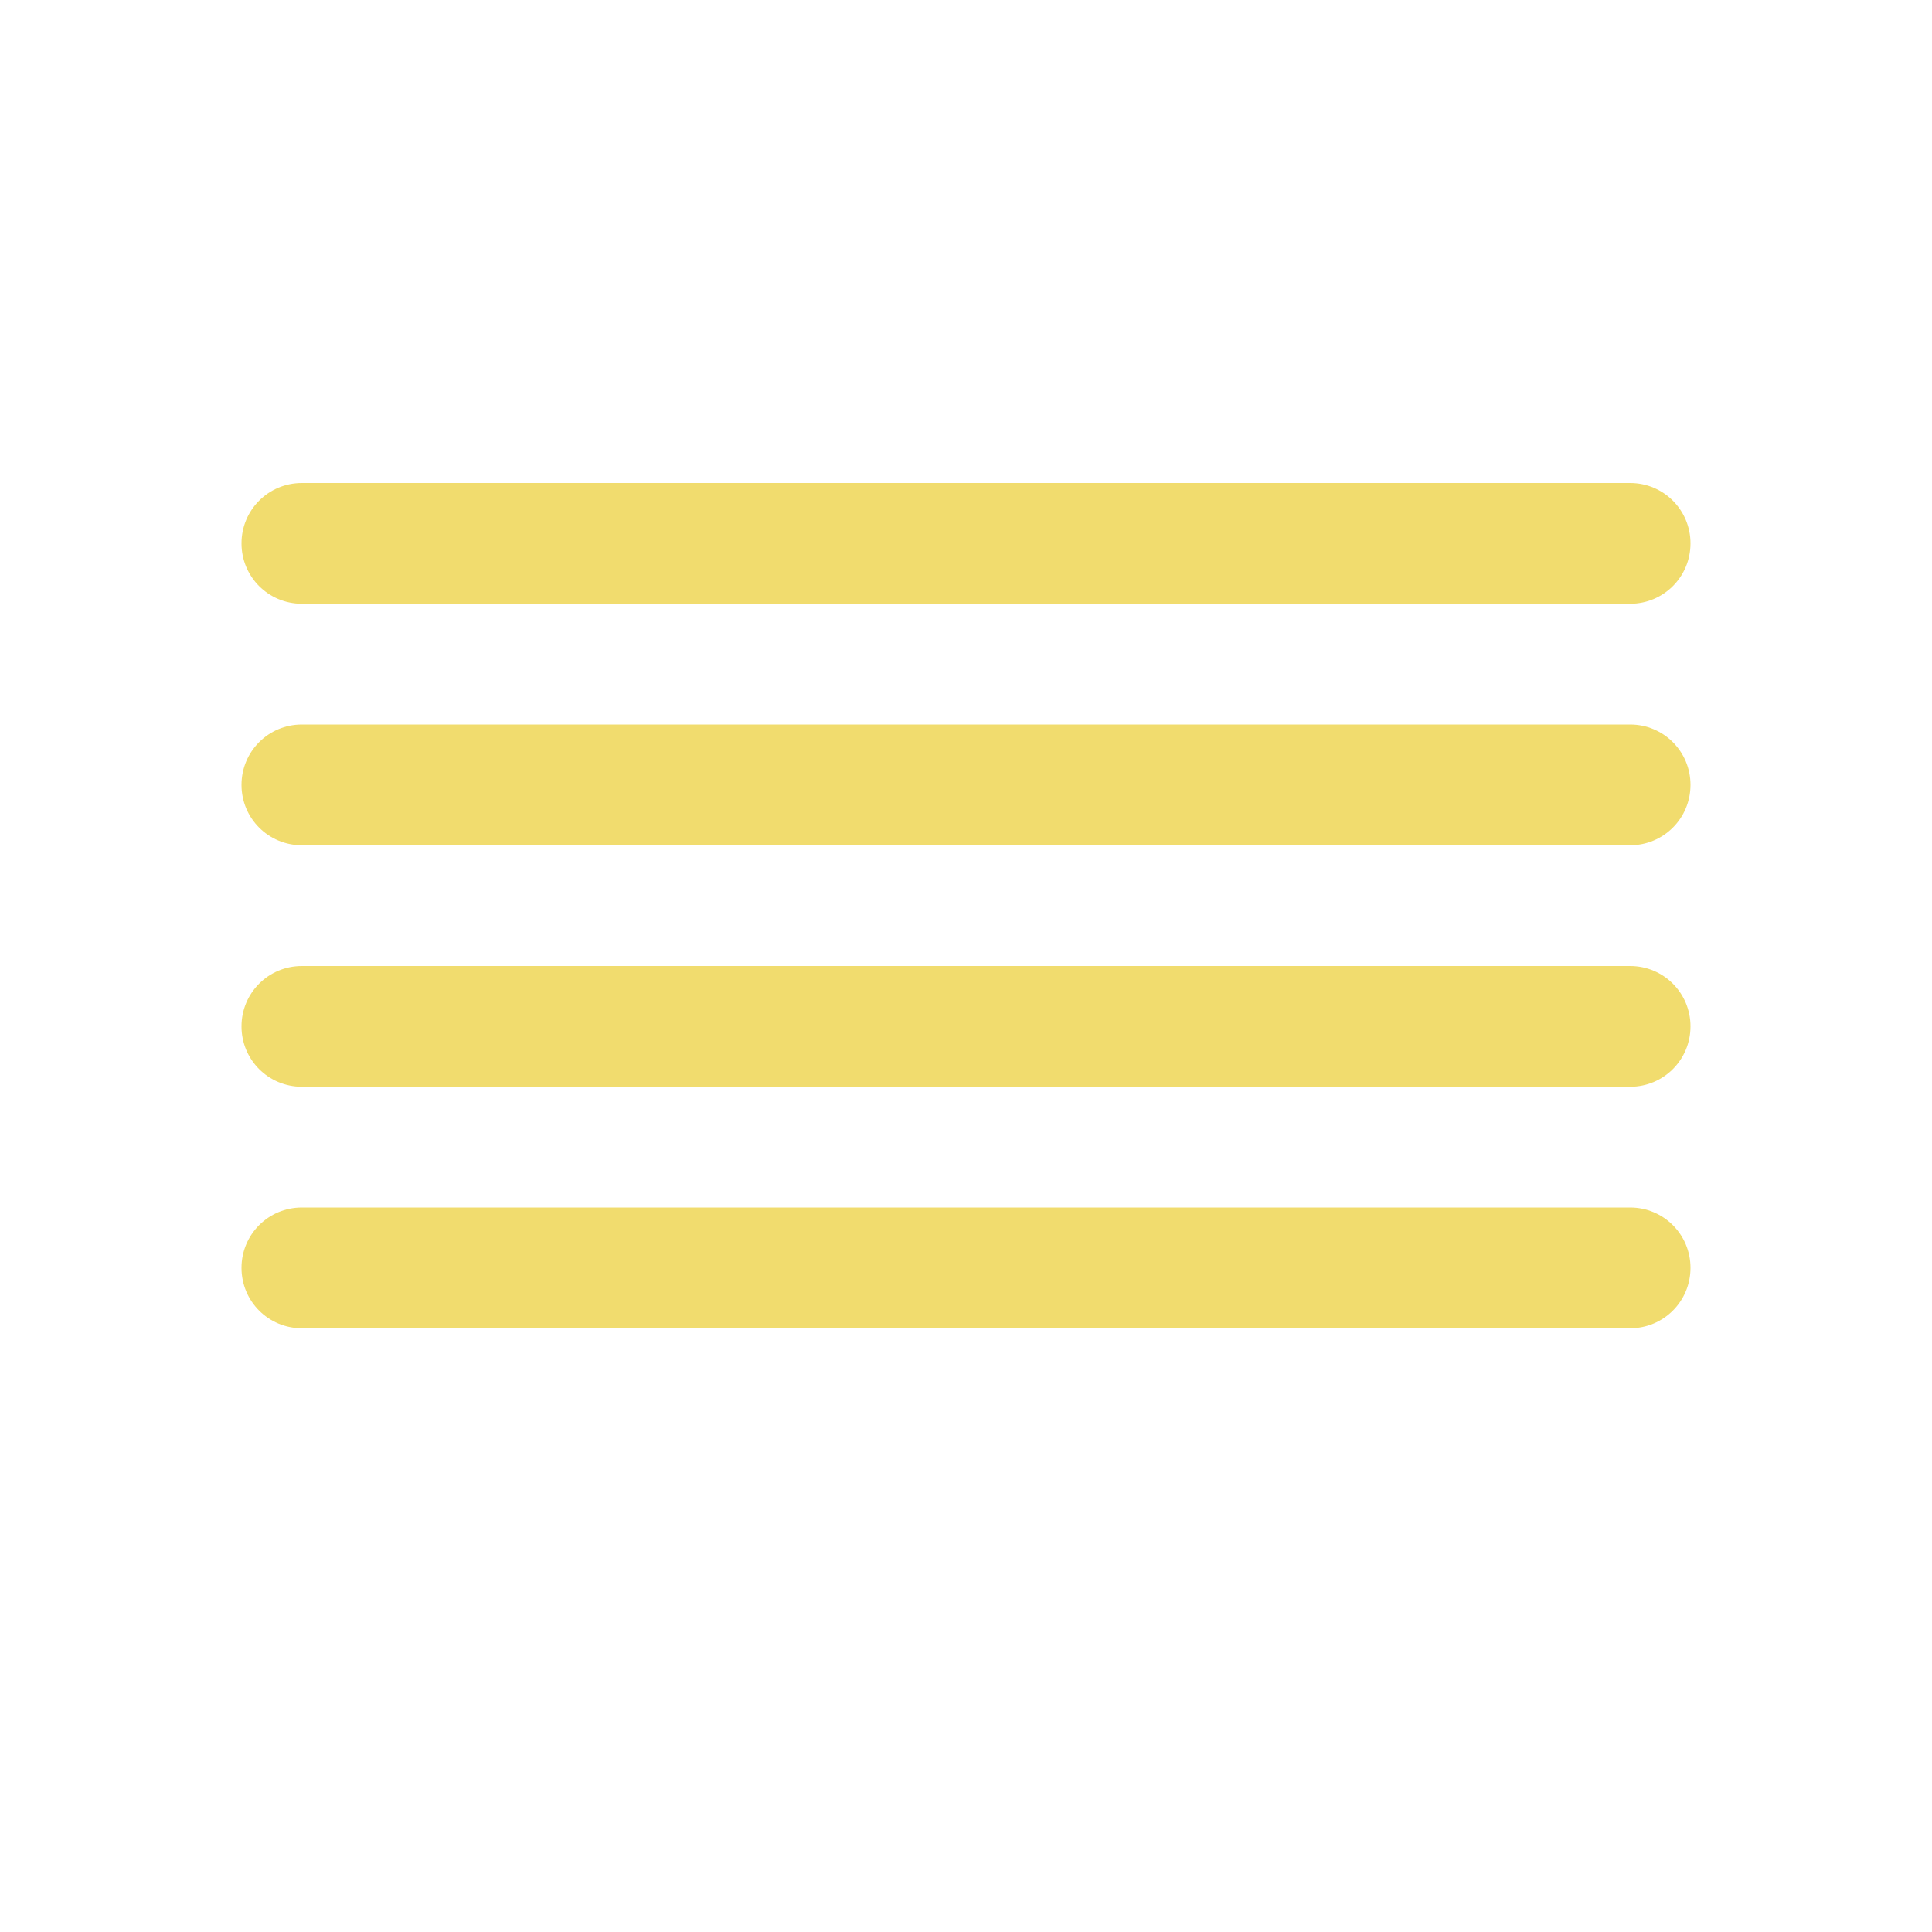
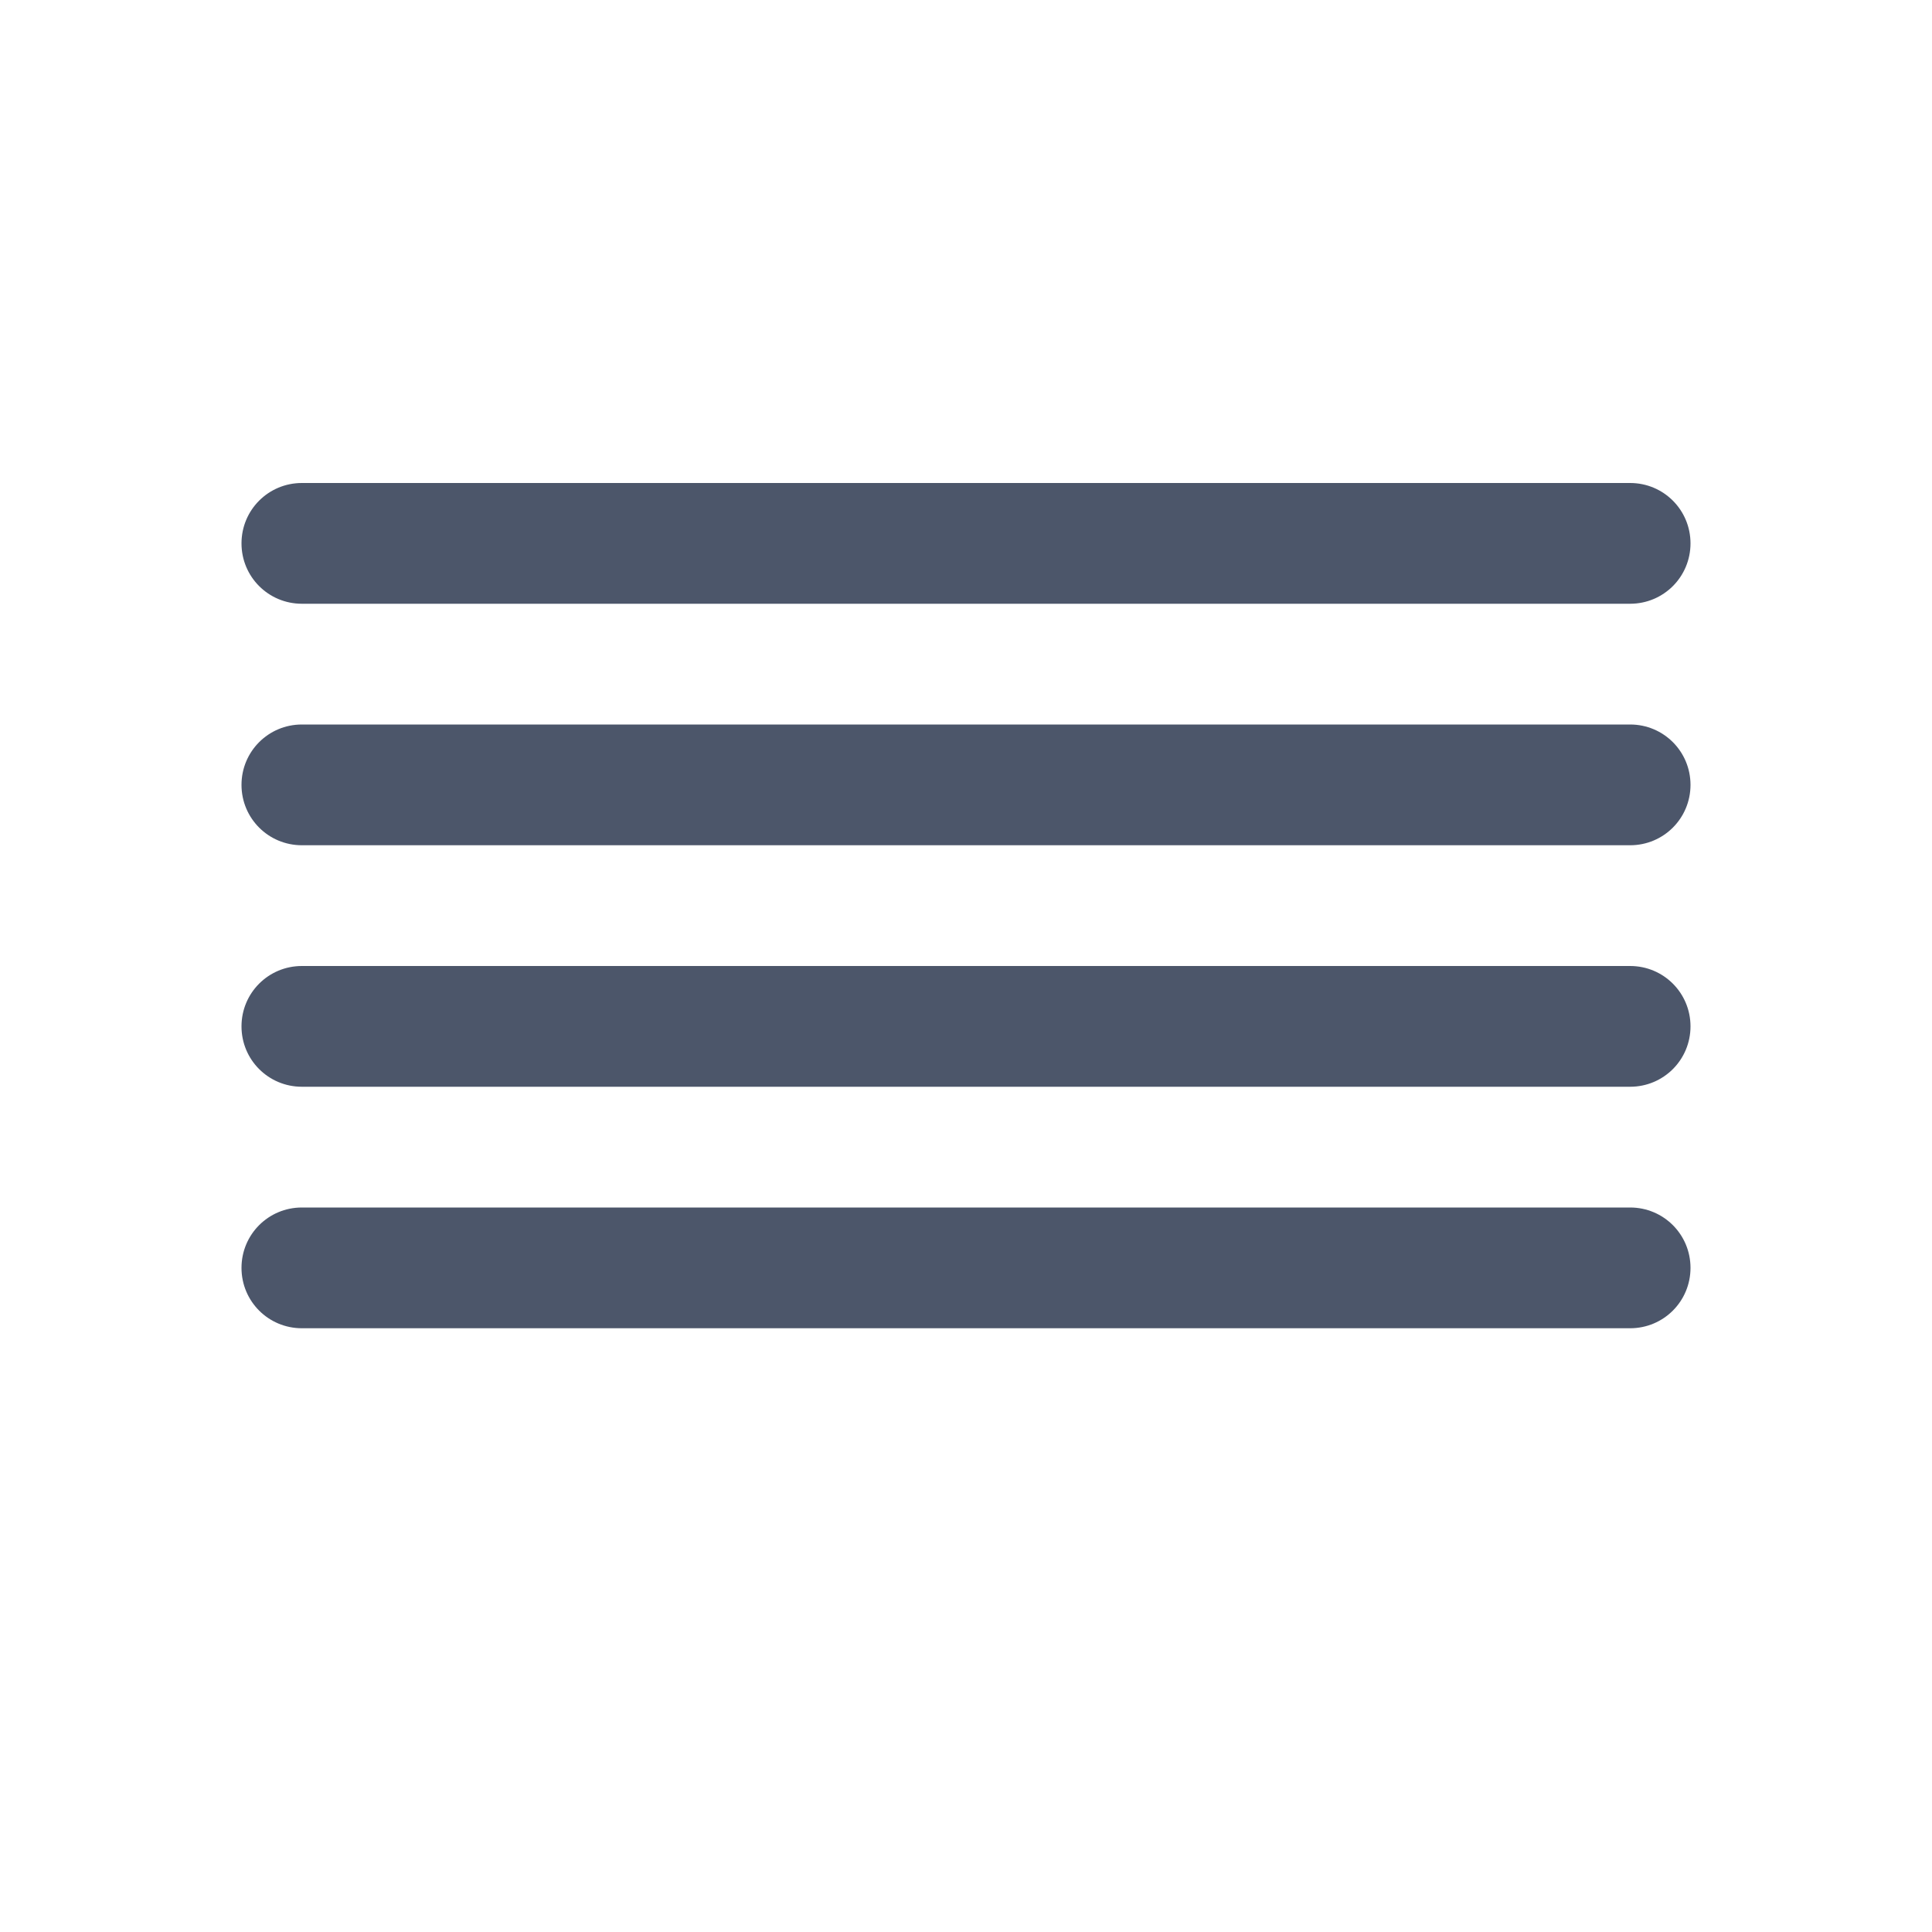
<svg xmlns="http://www.w3.org/2000/svg" height="32" width="32" viewBox="0 0 32 32" version="1.1" id="svg1022">
  <defs id="defs1026" />
-   <path d="m 5,1029.4 c -0.554,0 -1,0.446 -1,1 0,0.554 0.446,1 1,1 l 22,0 c 0.554,0 1,-0.446 1,-1 0,-0.554 -0.446,-1 -1,-1 l -22,0 z m 0,4 c -0.554,0 -1,0.446 -1,1 0,0.554 0.446,1 1,1 l 22,0 c 0.554,0 1,-0.446 1,-1 0,-0.554 -0.446,-1 -1,-1 l -22,0 z m 0,4 c -0.554,0 -1,0.446 -1,1 0,0.554 0.446,1 1,1 l 22,0 c 0.554,0 1,-0.446 1,-1 0,-0.554 -0.446,-1 -1,-1 l -22,0 z m 0,4 c -0.554,0 -1,0.446 -1,1 0,0.554 0.446,1 1,1 l 22,0 c 0.554,0 1,-0.446 1,-1 0,-0.554 -0.446,-1 -1,-1 l -22,0 z" transform="translate(0 -1021.4)" id="path1020" style="fill:#f1dc6e;fill-opacity:1" />
+   <path d="m 5,1029.4 c -0.554,0 -1,0.446 -1,1 0,0.554 0.446,1 1,1 l 22,0 c 0.554,0 1,-0.446 1,-1 0,-0.554 -0.446,-1 -1,-1 l -22,0 z m 0,4 c -0.554,0 -1,0.446 -1,1 0,0.554 0.446,1 1,1 l 22,0 c 0.554,0 1,-0.446 1,-1 0,-0.554 -0.446,-1 -1,-1 l -22,0 z m 0,4 c -0.554,0 -1,0.446 -1,1 0,0.554 0.446,1 1,1 l 22,0 c 0.554,0 1,-0.446 1,-1 0,-0.554 -0.446,-1 -1,-1 l -22,0 z m 0,4 c -0.554,0 -1,0.446 -1,1 0,0.554 0.446,1 1,1 l 22,0 c 0.554,0 1,-0.446 1,-1 0,-0.554 -0.446,-1 -1,-1 l -22,0 z" transform="translate(0 -1021.4)" id="path1020" style="fill:#4c566a;fill-opacity:1" />
</svg>
